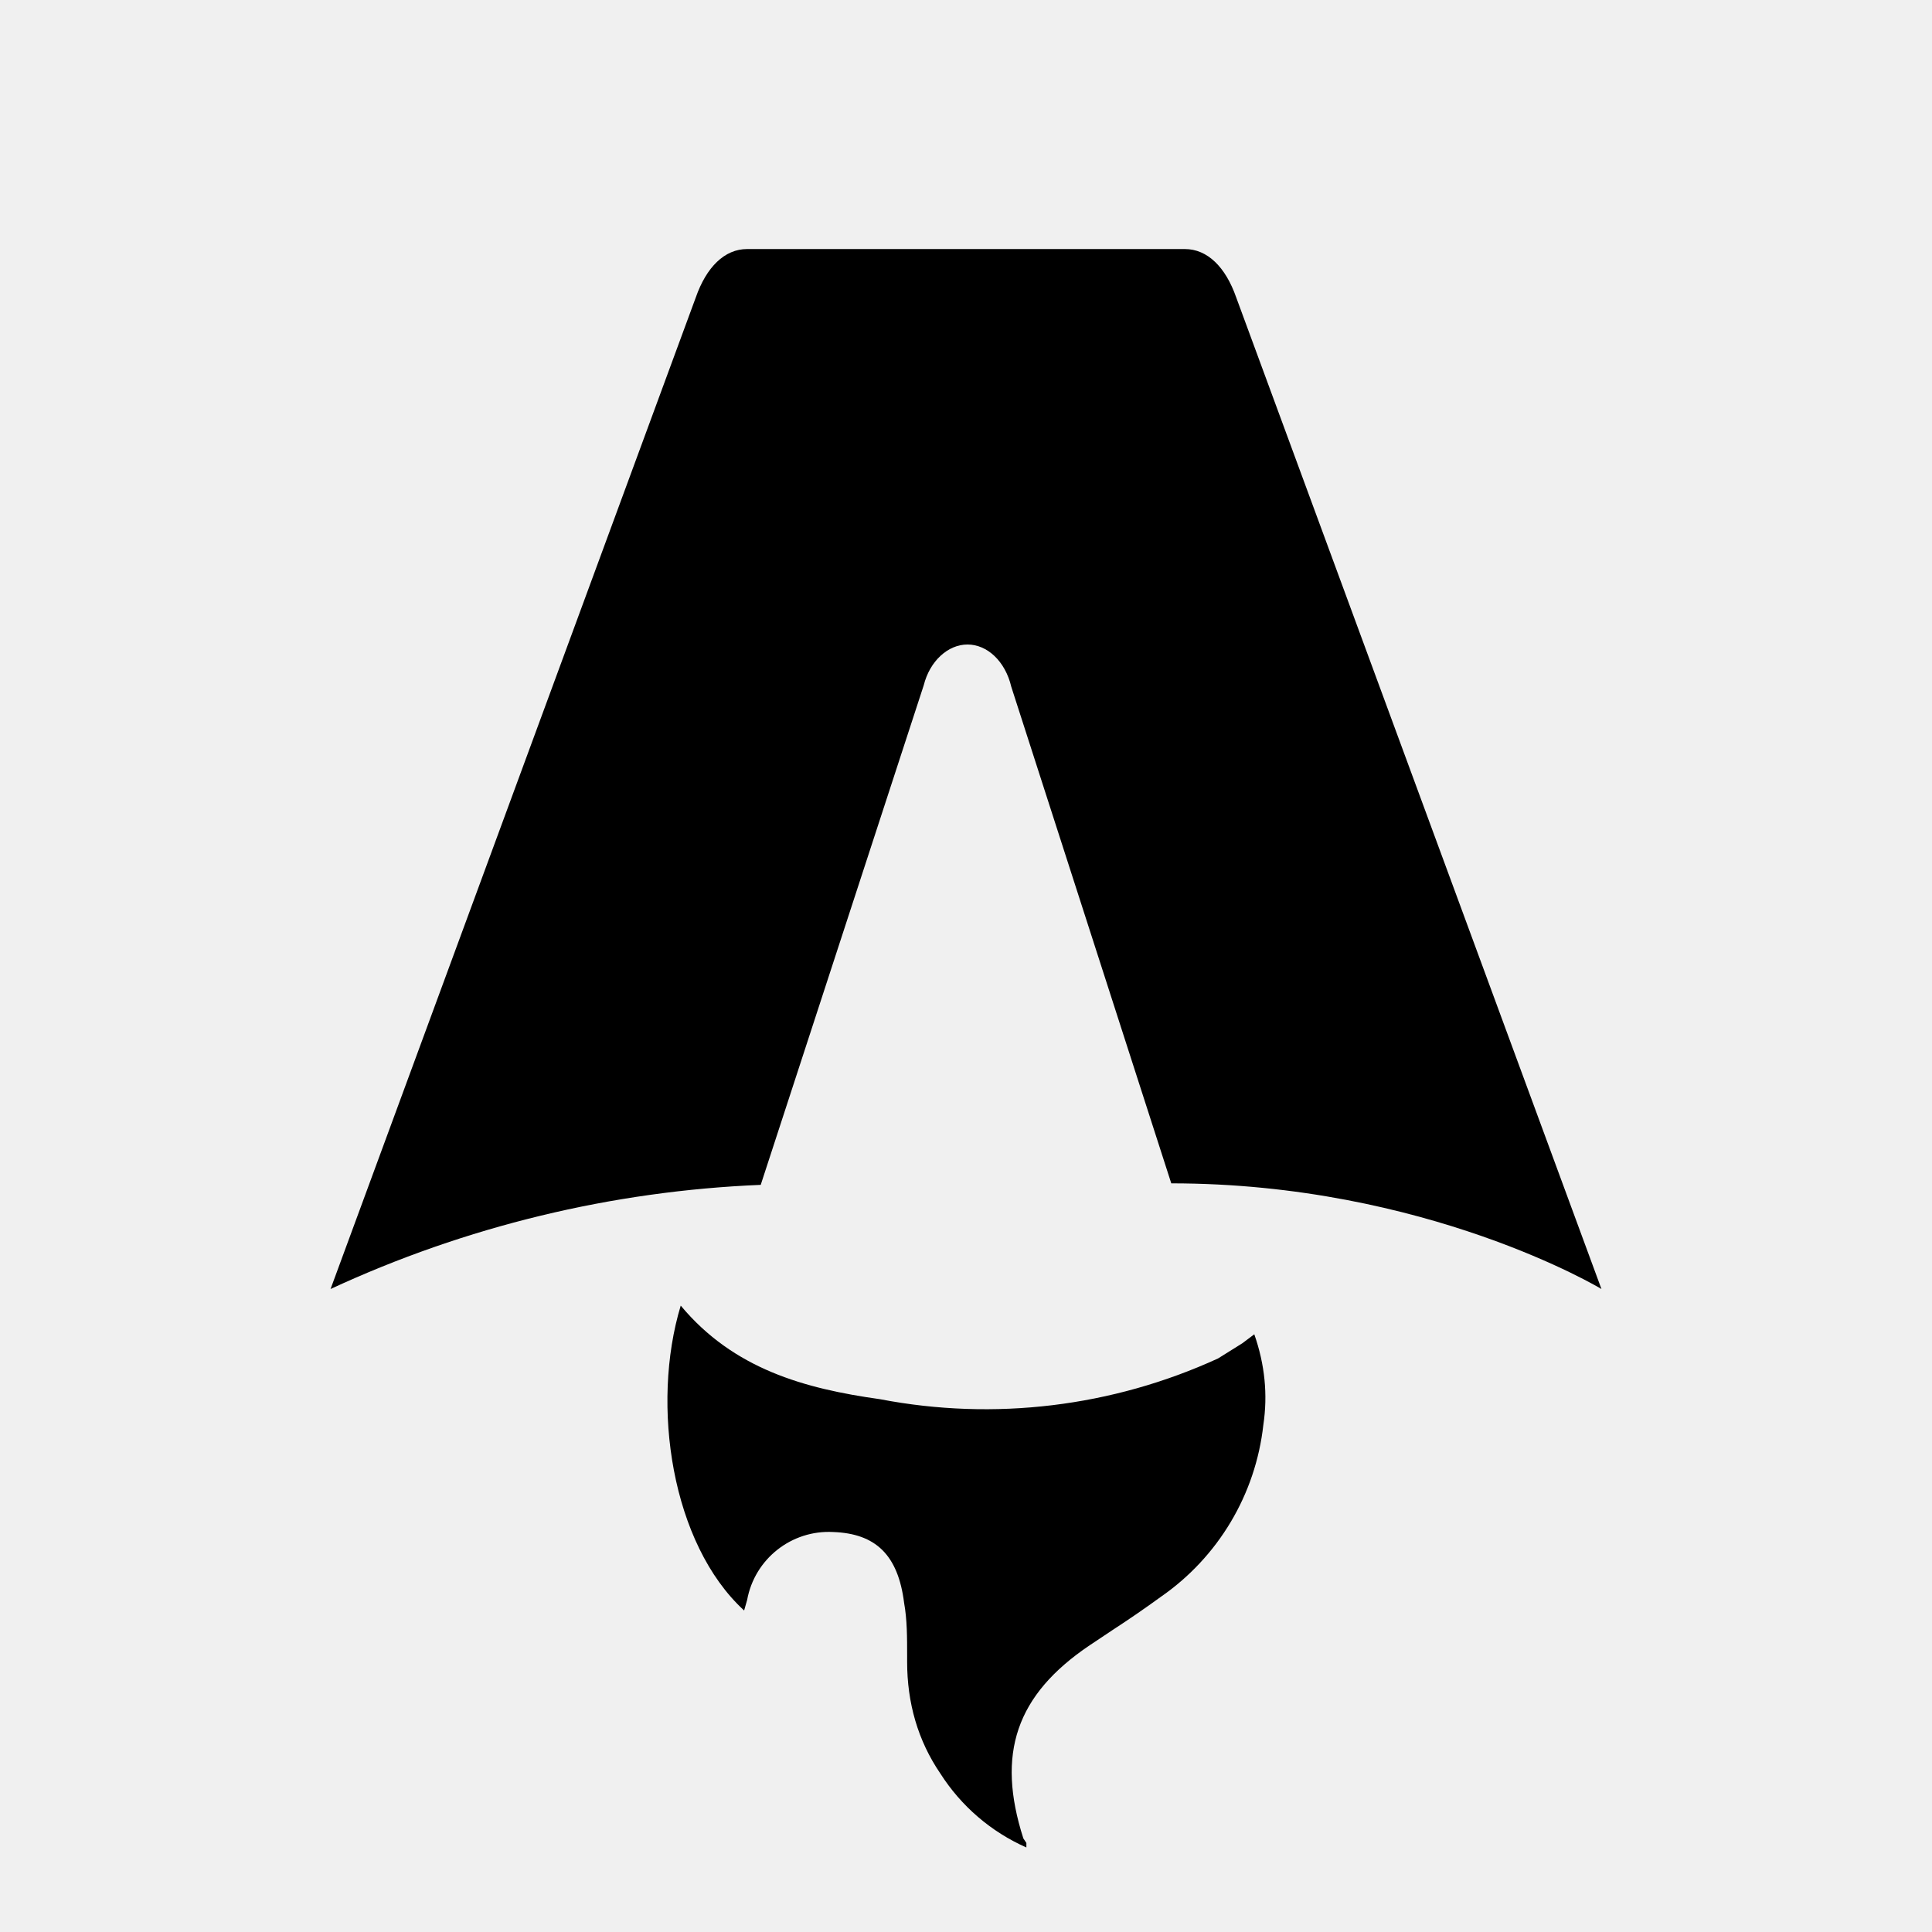
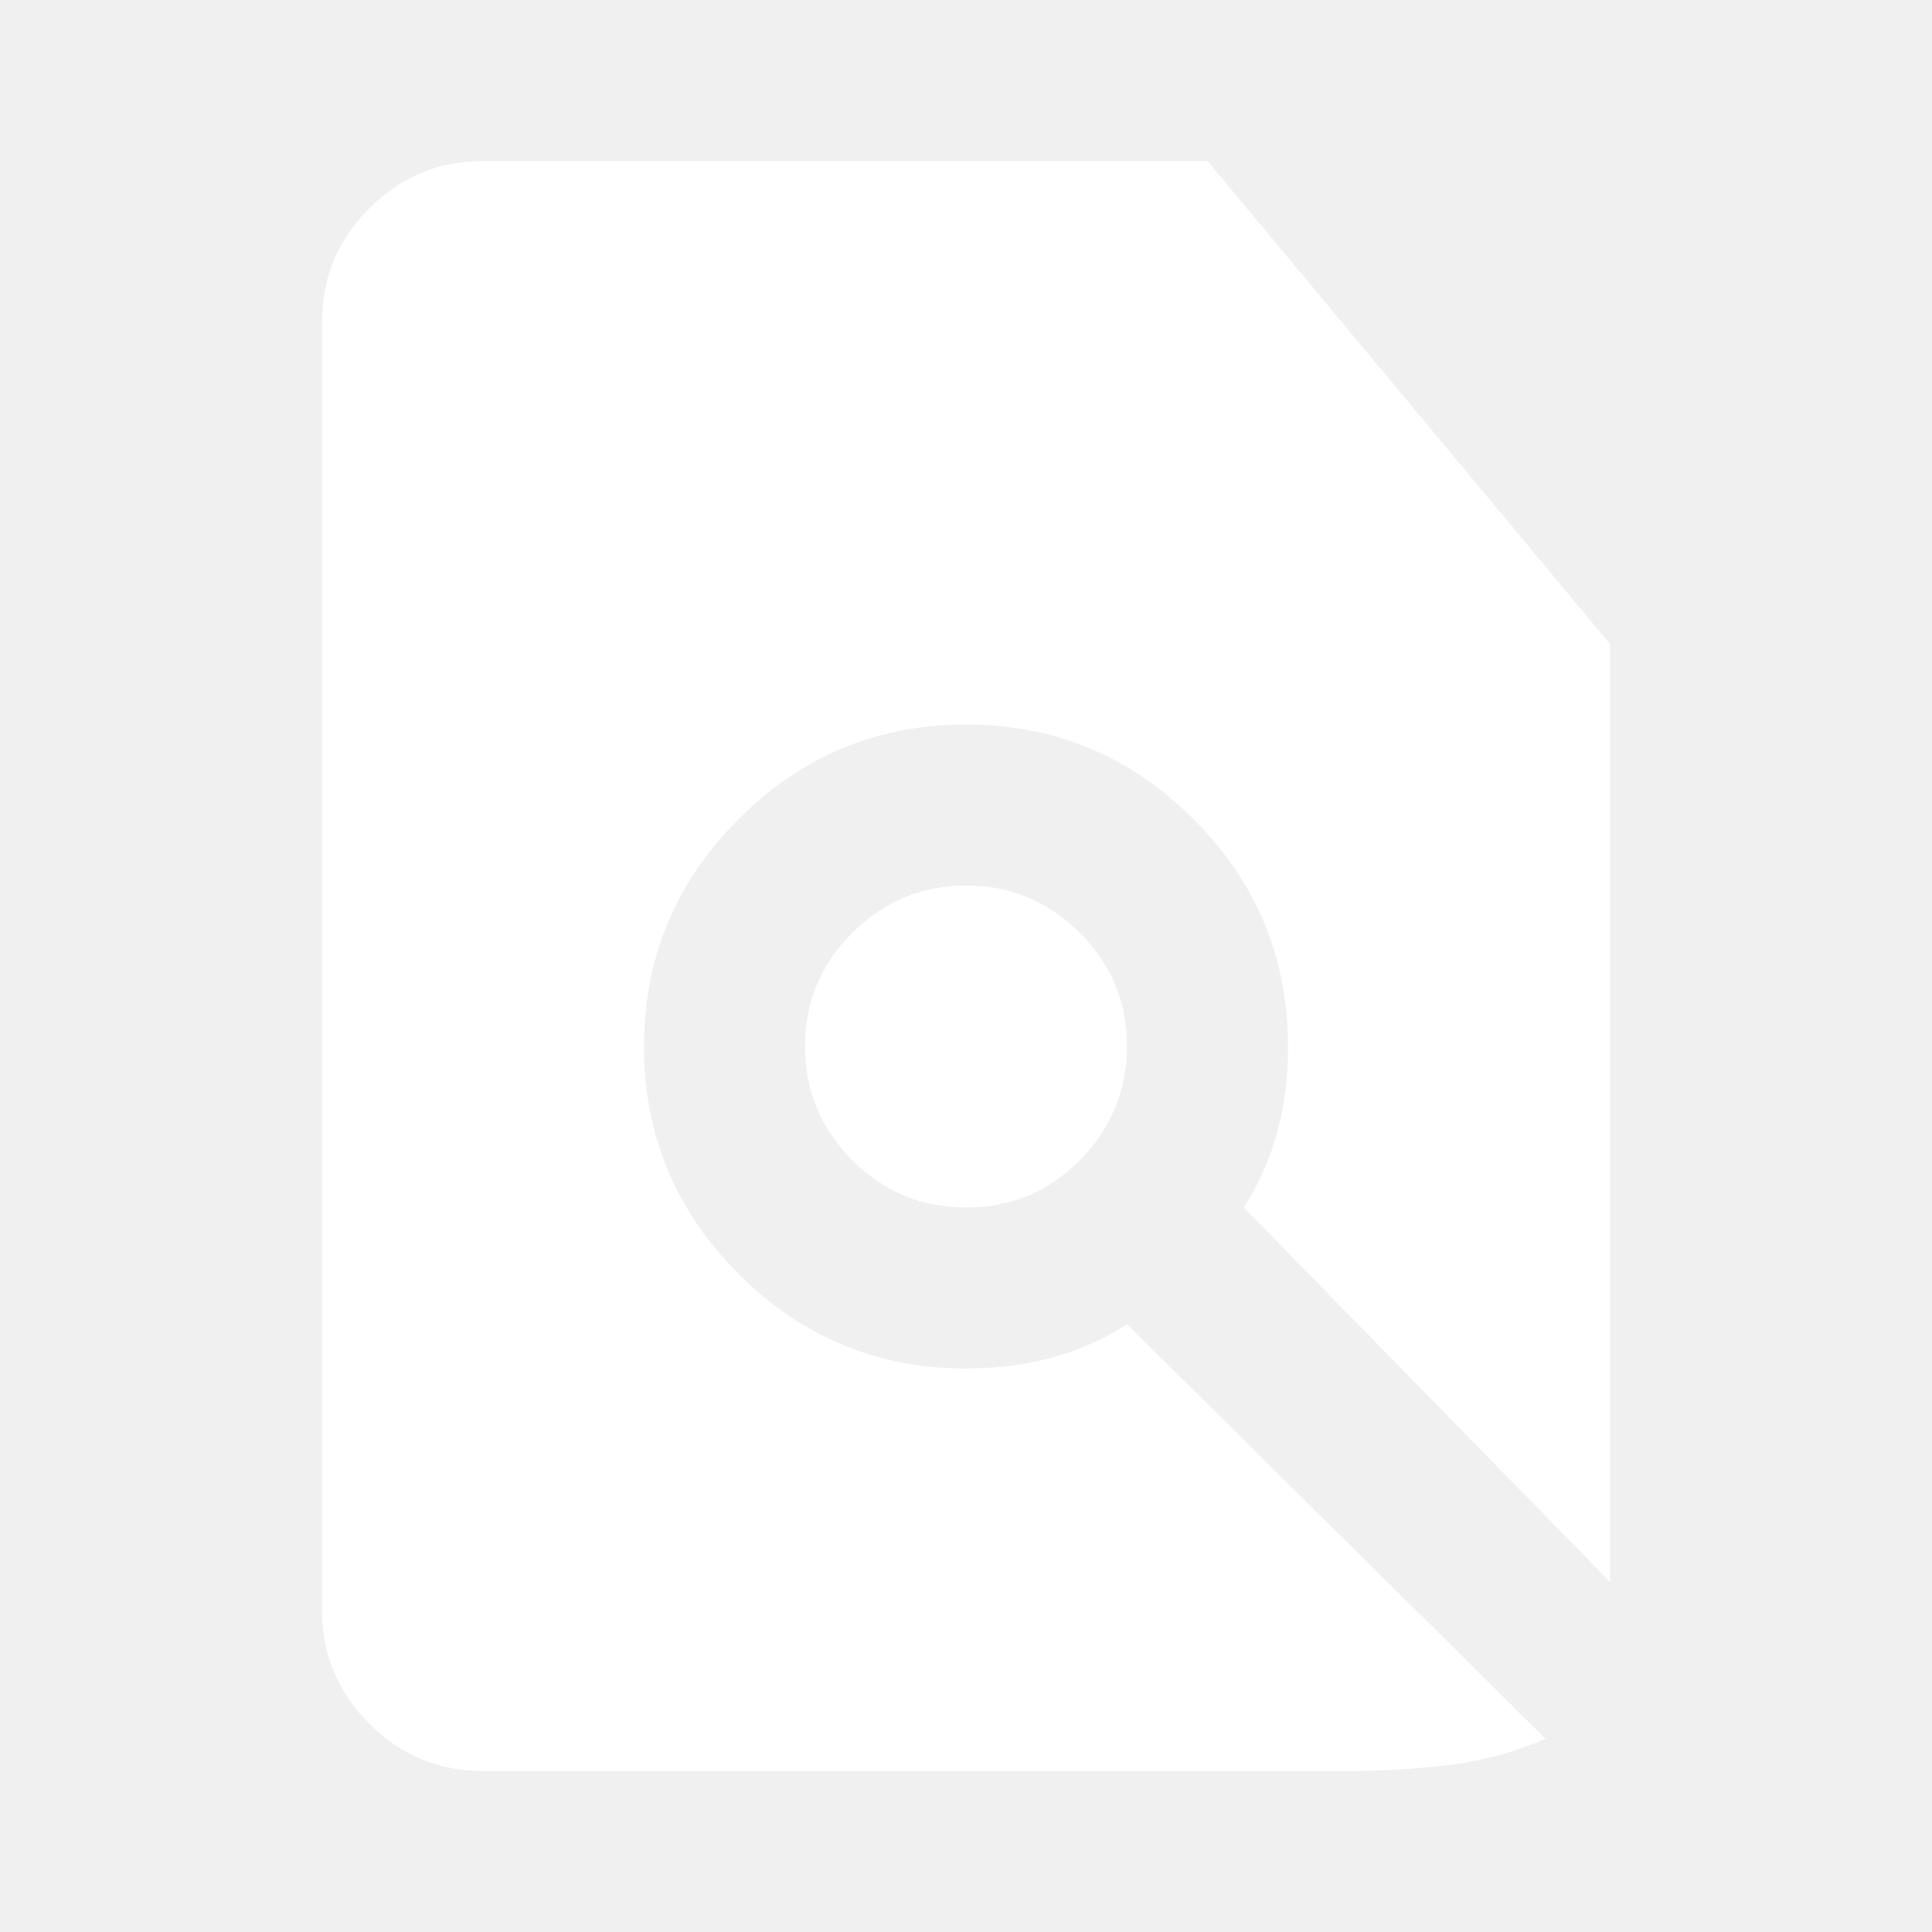
- <svg xmlns="http://www.w3.org/2000/svg" fill="none" viewBox="0 0 128 128">
-   <path d="M50.4 78.5a75.1 75.1 0 0 0-28.5 6.9l24.2-65.7c.7-2 1.9-3.2 3.4-3.2h29c1.5 0 2.7 1.2 3.4 3.2l24.2 65.7s-11.6-7-28.5-7L67 45.5c-.4-1.7-1.6-2.8-2.9-2.8-1.3 0-2.5 1.1-2.9 2.7L50.4 78.5Zm-1.1 28.2Zm-4.2-20.2c-2 6.6-.6 15.8 4.2 20.2a17.5 17.5 0 0 1 .2-.7 5.5 5.5 0 0 1 5.7-4.5c2.8.1 4.3 1.5 4.7 4.7.2 1.1.2 2.3.2 3.5v.4c0 2.7.7 5.2 2.2 7.4a13 13 0 0 0 5.7 4.9v-.3l-.2-.3c-1.8-5.6-.5-9.5 4.4-12.8l1.5-1a73 73 0 0 0 3.2-2.2 16 16 0 0 0 6.8-11.4c.3-2 .1-4-.6-6l-.8.6-1.6 1a37 37 0 0 1-22.4 2.7c-5-.7-9.7-2-13.2-6.2Z" />
-   <style>
-         path { fill: #000; }
-         @media (prefers-color-scheme: dark) {
-             path { fill: #FFF; }
-         }
-     </style>
+ <svg xmlns="http://www.w3.org/2000/svg" width="64" height="64" viewBox="0 0 24 24">
+   <path fill="white" d="M6 22q-.825 0-1.412-.587T4 20V4q0-.825.588-1.412T6 2h9l5 6v11.65L15.45 15q.275-.425.413-.925T16 13q0-1.65-1.175-2.825T12 9t-2.825 1.175T8 13t1.175 2.825T12 17q.575 0 1.075-.137T14 16.45l5.2 5.15q-.575.25-1.2.325T16.75 22zm6-7q-.825 0-1.412-.587T10 13t.588-1.412T12 11t1.413.588T14 13t-.587 1.413T12 15" />
</svg>
